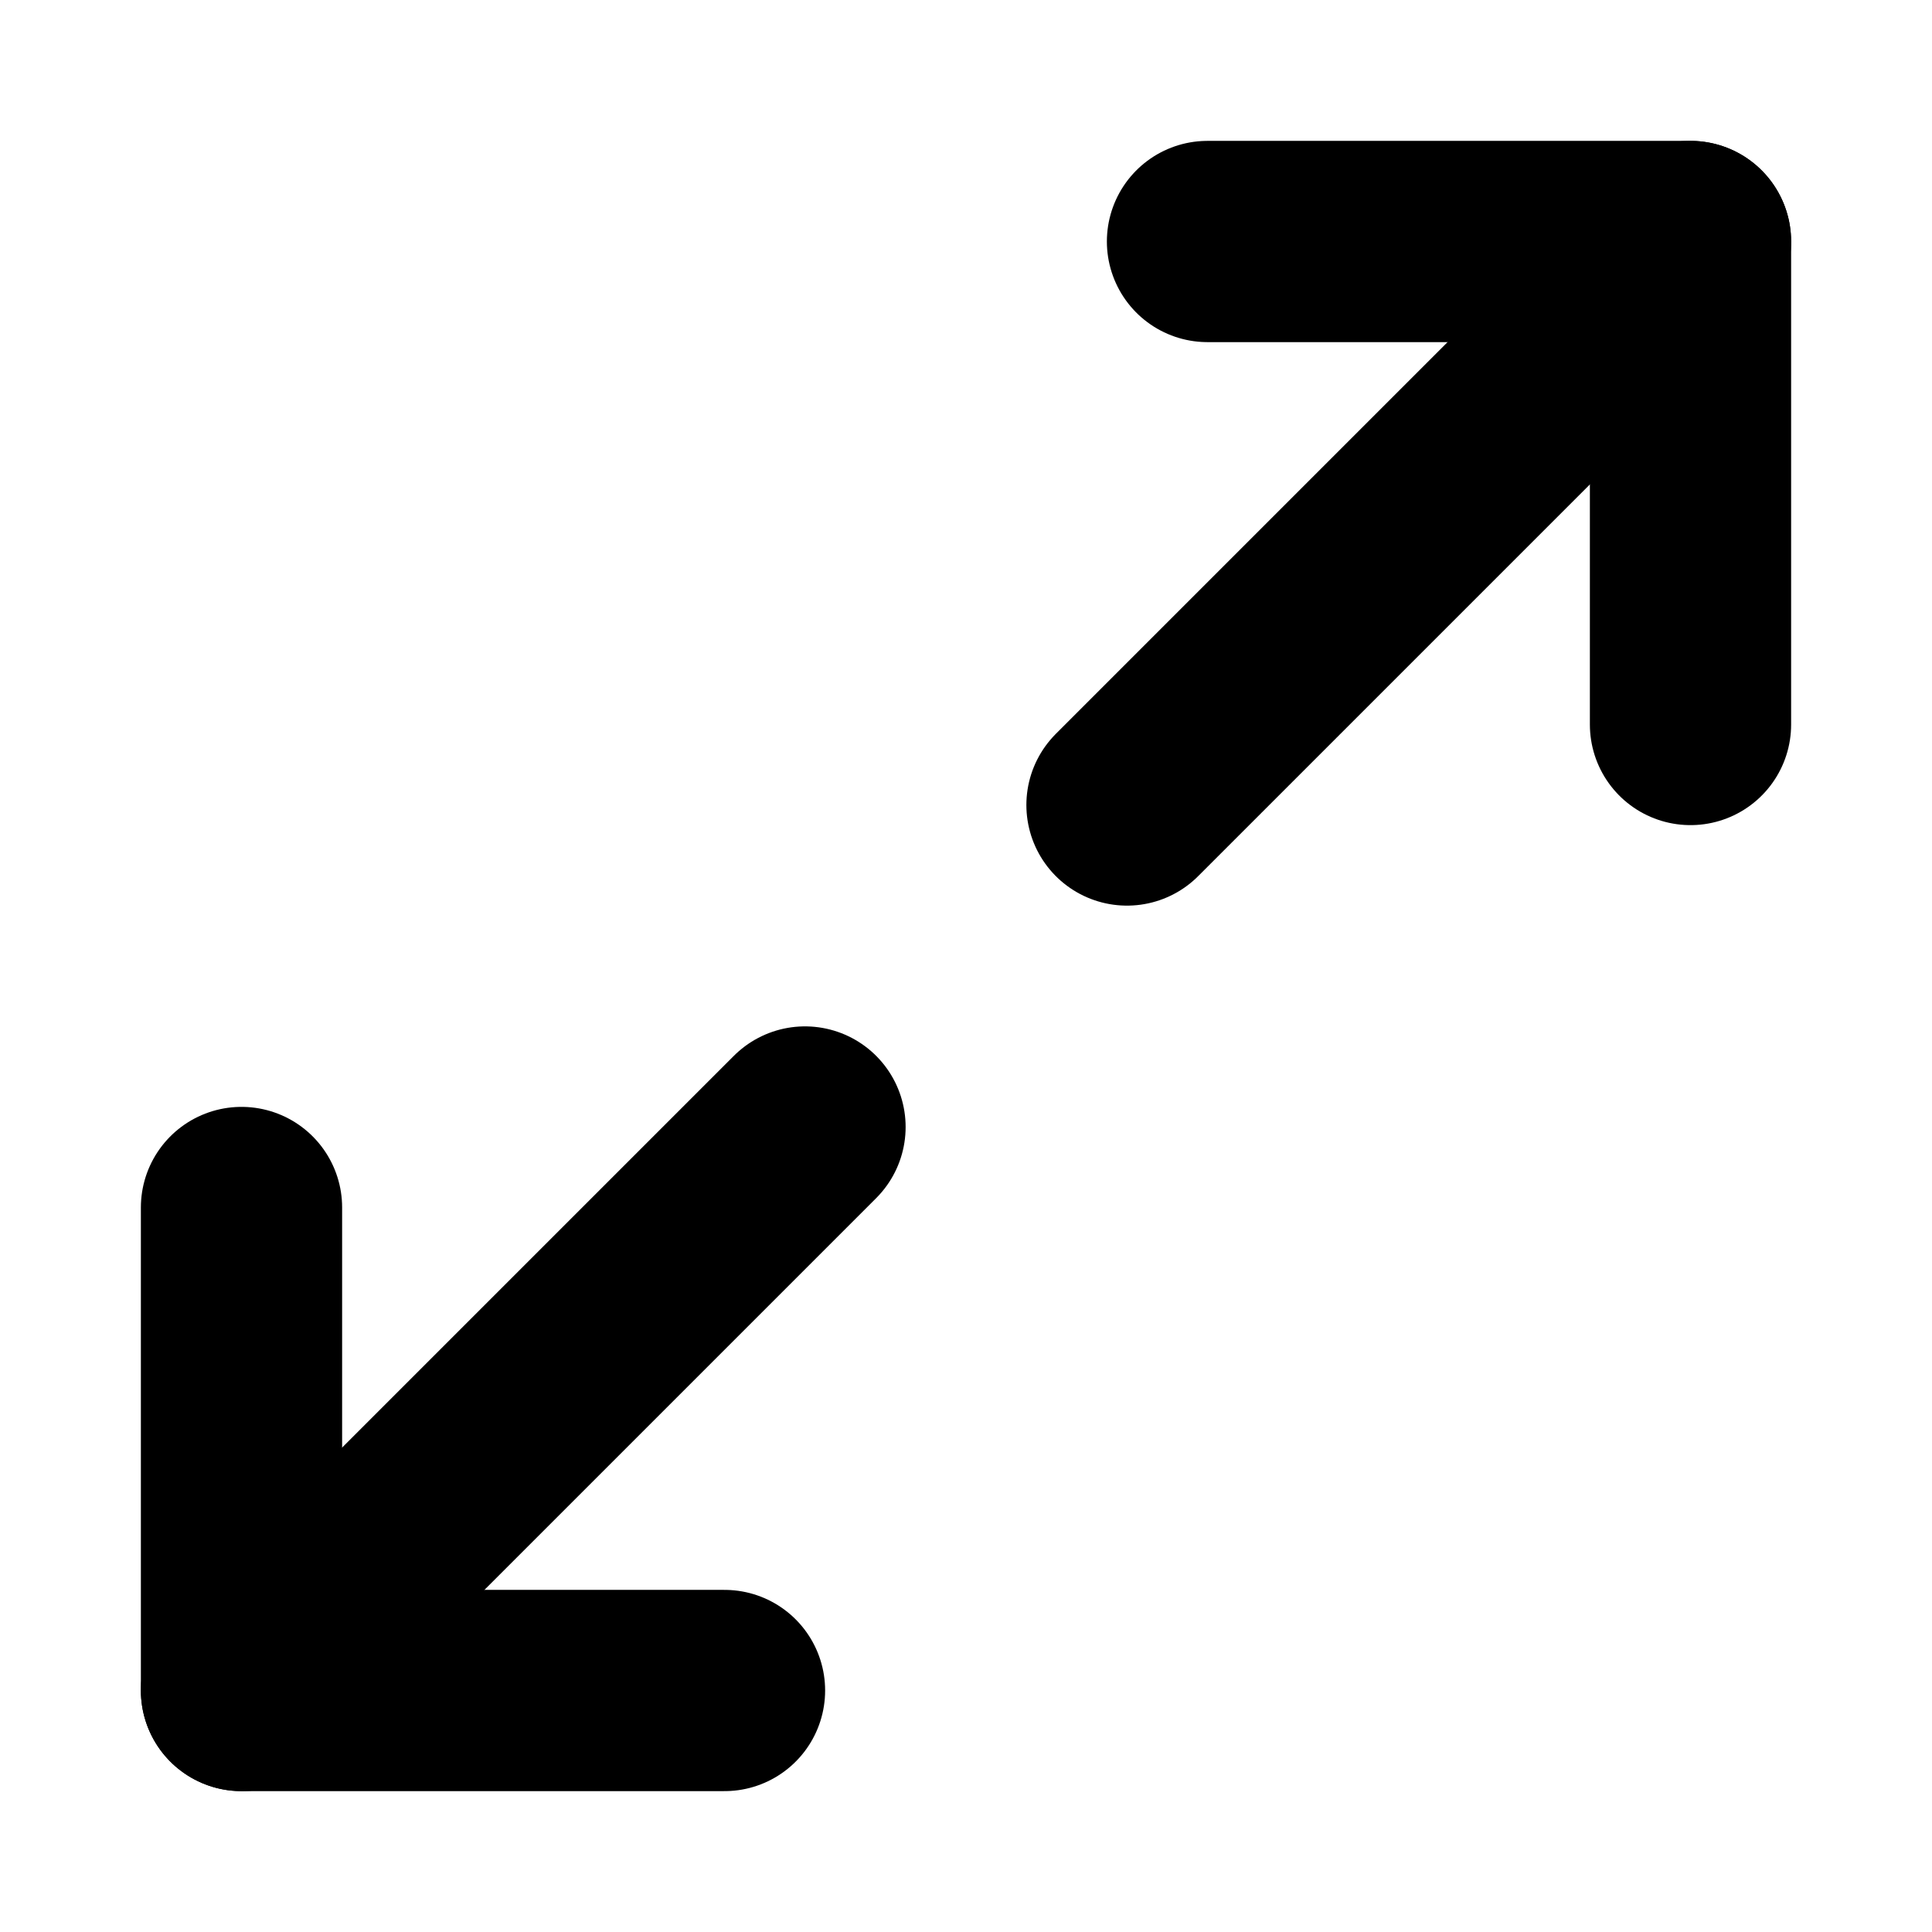
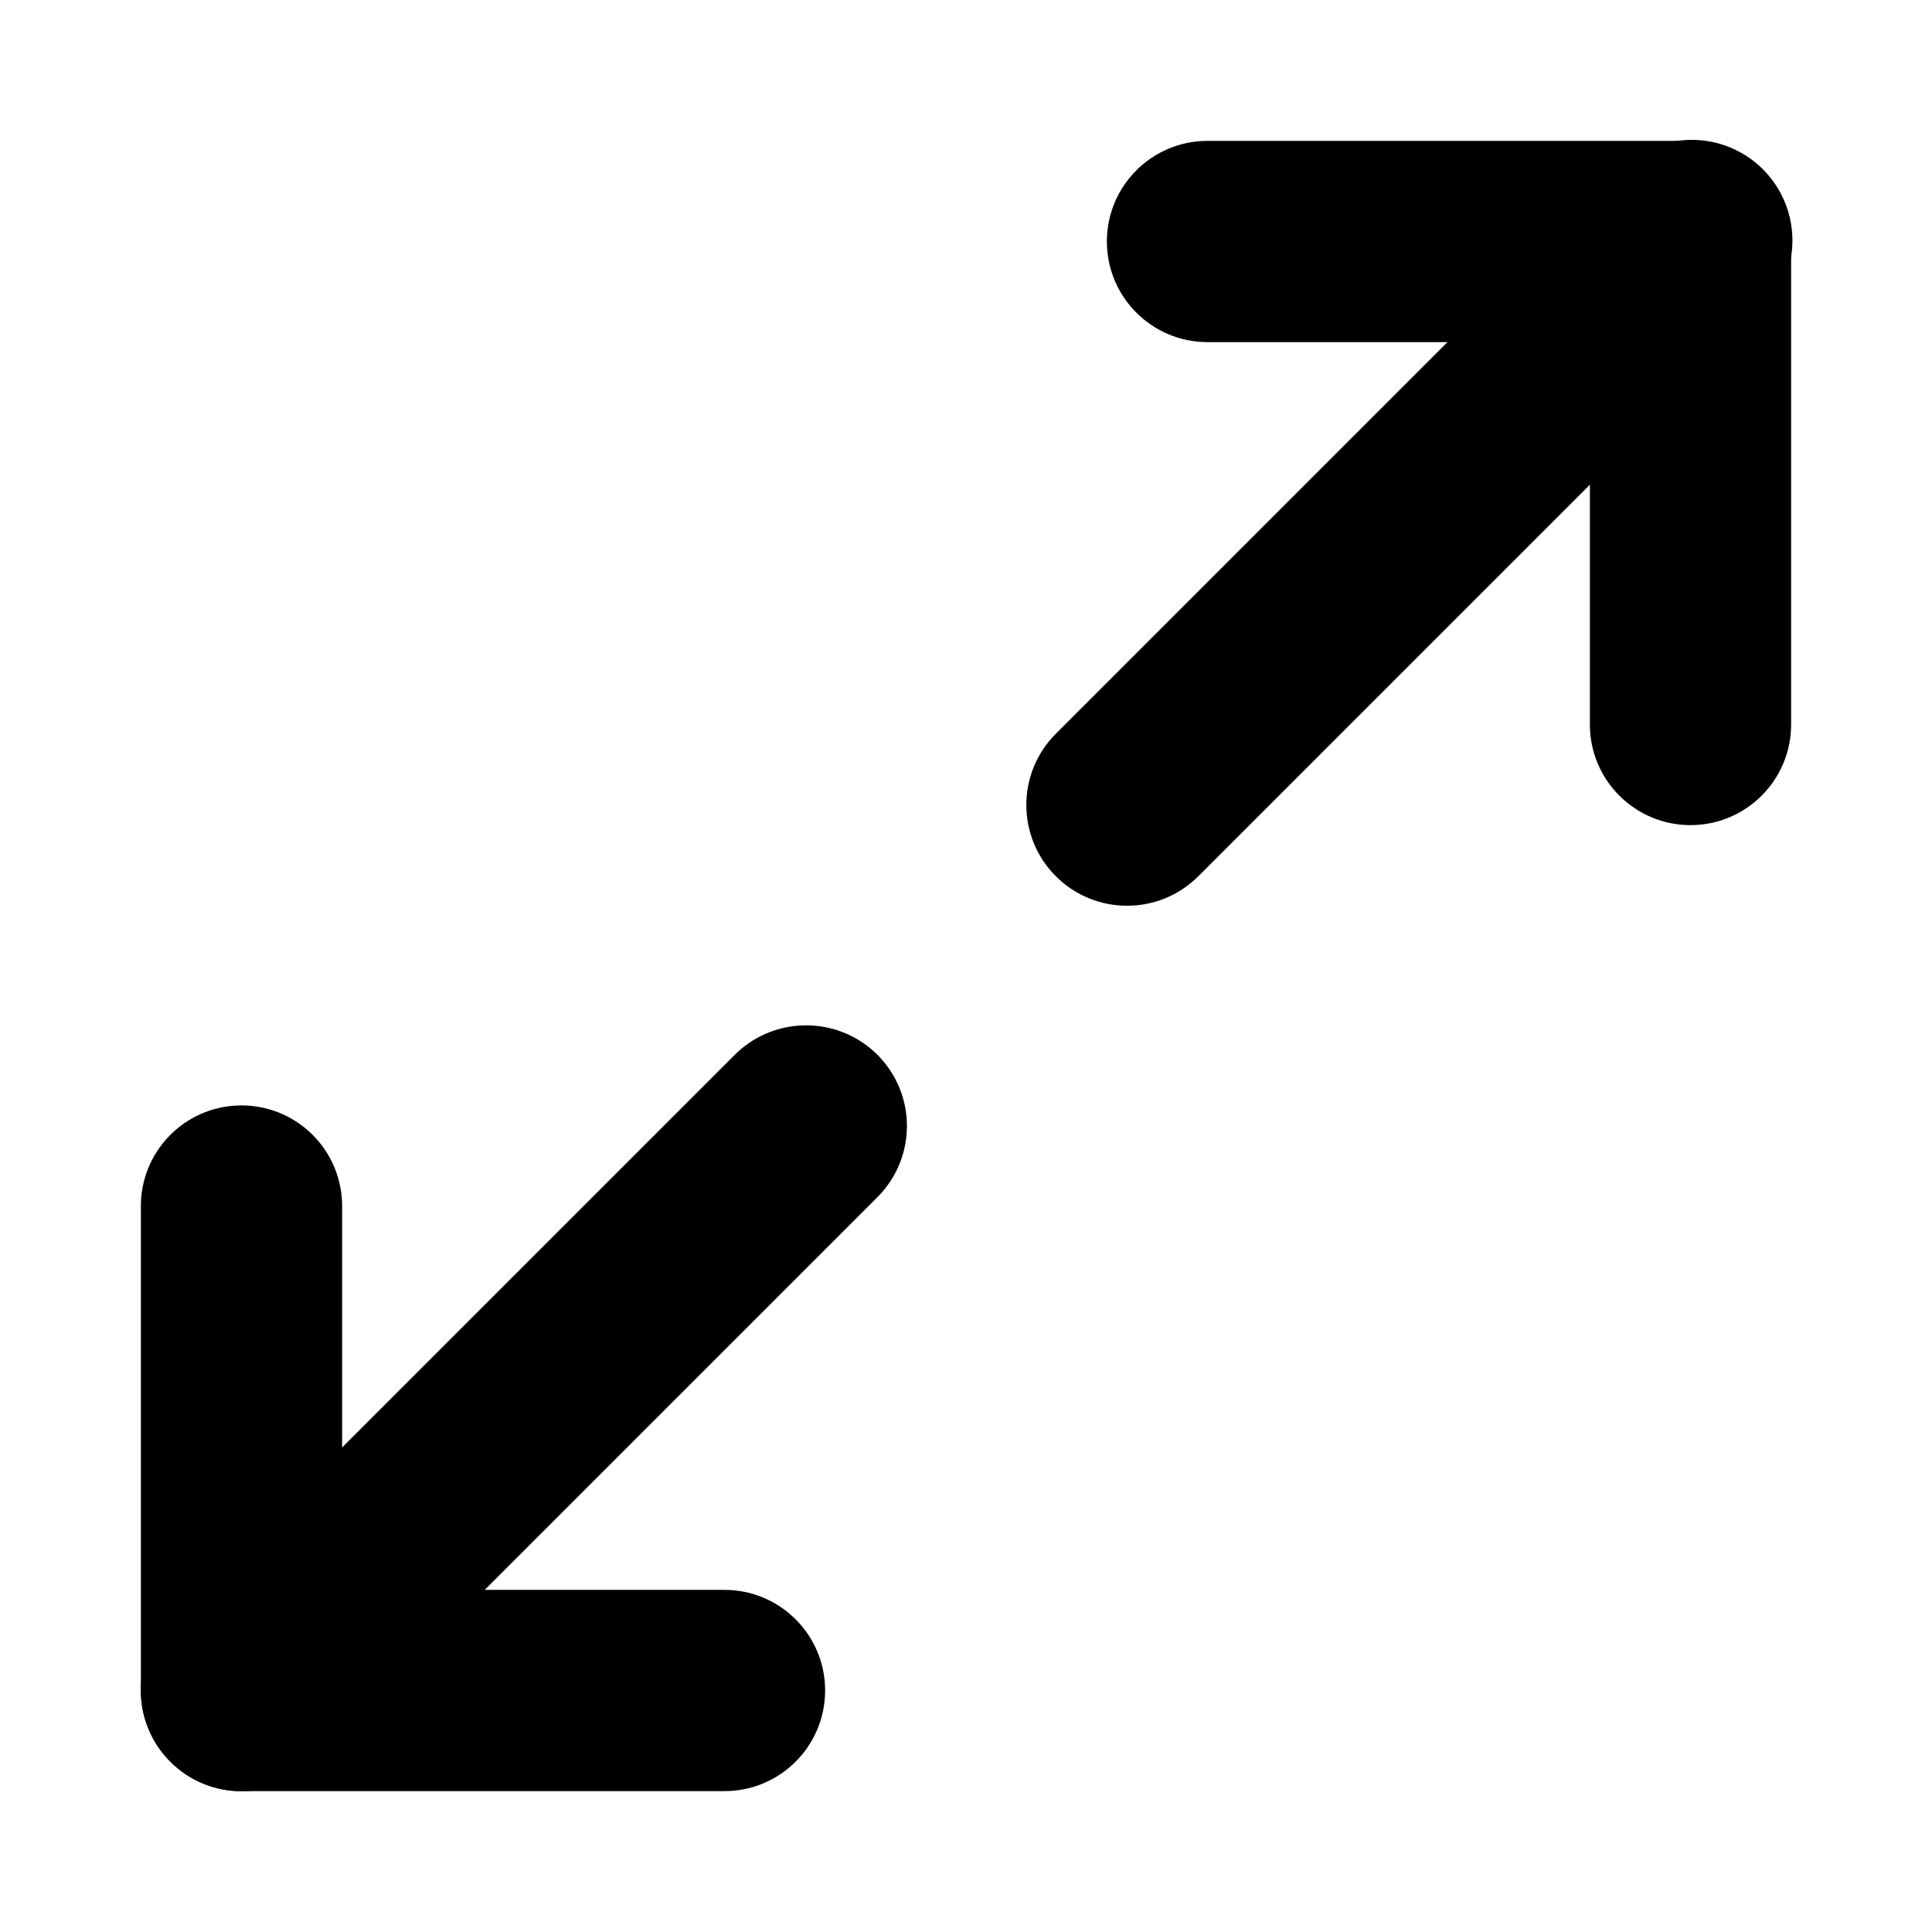
- <svg xmlns="http://www.w3.org/2000/svg" width="96" height="96" viewBox="0 0 24 24" fill="none" stroke="currentColor" stroke-width="2.5" stroke-linecap="round" stroke-linejoin="round" class="feather feather-maximize-2">
-   <polyline points="15 3 21 3 21 9" />
-   <polyline points="9 21 3 21 3 15" />
-   <line x1="21" y1="3" x2="14" y2="10" />
-   <line x1="3" y1="21" x2="10" y2="14" />
+ <svg xmlns="http://www.w3.org/2000/svg" width="96" height="96" viewBox="0 0 24 24" fill="none" stroke="currentColor" stroke-width="2.5" stroke-linecap="round" stroke-linejoin="round" class="feather feather-maximize-2" version="1.1" id="svg10">
+   <defs id="defs14" />
+   <g id="g835">
+     <path id="polyline2" d="m 15,1.75 a 1.25,1.25 0 1 0 0,2.5 h 4.75 V 9 a 1.25,1.25 0 1 0 2.5,0 V 3 A 1.25,1.25 0 0 0 21,1.75 Z" style="color:#000000;font-style:normal;font-variant:normal;font-weight:normal;font-stretch:normal;font-size:medium;line-height:normal;font-family:sans-serif;font-variant-ligatures:normal;font-variant-position:normal;font-variant-caps:normal;font-variant-numeric:normal;font-variant-alternates:normal;font-feature-settings:normal;text-indent:0;text-align:start;text-decoration:none;text-decoration-line:none;text-decoration-style:solid;text-decoration-color:#000000;letter-spacing:normal;word-spacing:normal;text-transform:none;writing-mode:lr-tb;direction:ltr;text-orientation:mixed;dominant-baseline:auto;baseline-shift:baseline;text-anchor:start;white-space:normal;shape-padding:0;clip-rule:nonzero;display:inline;overflow:visible;visibility:visible;opacity:1;isolation:auto;mix-blend-mode:normal;color-interpolation:sRGB;color-interpolation-filters:linearRGB;solid-color:#000000;solid-opacity:1;vector-effect:none;fill:#000000;fill-opacity:1;fill-rule:nonzero;stroke:none;stroke-width:2.5;stroke-linecap:butt;stroke-linejoin:miter;stroke-miterlimit:4;stroke-dasharray:none;stroke-dashoffset:0;stroke-opacity:1;color-rendering:auto;image-rendering:auto;shape-rendering:auto;text-rendering:auto;enable-background:accumulate" />
+     <path id="polyline4" d="M 2.98,13.732 A 1.25,1.25 0 0 0 1.75,15 v 6 A 1.25,1.25 0 0 0 3,22.25 h 6 a 1.25,1.25 0 1 0 0,-2.5 H 4.25 V 15 A 1.25,1.25 0 0 0 2.98,13.732 Z" style="color:#000000;font-style:normal;font-variant:normal;font-weight:normal;font-stretch:normal;font-size:medium;line-height:normal;font-family:sans-serif;font-variant-ligatures:normal;font-variant-position:normal;font-variant-caps:normal;font-variant-numeric:normal;font-variant-alternates:normal;font-feature-settings:normal;text-indent:0;text-align:start;text-decoration:none;text-decoration-line:none;text-decoration-style:solid;text-decoration-color:#000000;letter-spacing:normal;word-spacing:normal;text-transform:none;writing-mode:lr-tb;direction:ltr;text-orientation:mixed;dominant-baseline:auto;baseline-shift:baseline;text-anchor:start;white-space:normal;shape-padding:0;clip-rule:nonzero;display:inline;overflow:visible;visibility:visible;opacity:1;isolation:auto;mix-blend-mode:normal;color-interpolation:sRGB;color-interpolation-filters:linearRGB;solid-color:#000000;solid-opacity:1;vector-effect:none;fill:#000000;fill-opacity:1;fill-rule:nonzero;stroke:none;stroke-width:2.5;stroke-linecap:butt;stroke-linejoin:miter;stroke-miterlimit:4;stroke-dasharray:none;stroke-dashoffset:0;stroke-opacity:1;color-rendering:auto;image-rendering:auto;shape-rendering:auto;text-rendering:auto;enable-background:accumulate" />
+     <path id="line6" d="m 20.975,1.738 a 1.25,1.25 0 0 0 -0.859,0.377 l -7,7 a 1.251,1.251 0 1 0 1.77,1.77 l 7,-7 A 1.25,1.25 0 0 0 20.975,1.738 Z" style="color:#000000;font-style:normal;font-variant:normal;font-weight:normal;font-stretch:normal;font-size:medium;line-height:normal;font-family:sans-serif;font-variant-ligatures:normal;font-variant-position:normal;font-variant-caps:normal;font-variant-numeric:normal;font-variant-alternates:normal;font-feature-settings:normal;text-indent:0;text-align:start;text-decoration:none;text-decoration-line:none;text-decoration-style:solid;text-decoration-color:#000000;letter-spacing:normal;word-spacing:normal;text-transform:none;writing-mode:lr-tb;direction:ltr;text-orientation:mixed;dominant-baseline:auto;baseline-shift:baseline;text-anchor:start;white-space:normal;shape-padding:0;clip-rule:nonzero;display:inline;overflow:visible;visibility:visible;opacity:1;isolation:auto;mix-blend-mode:normal;color-interpolation:sRGB;color-interpolation-filters:linearRGB;solid-color:#000000;solid-opacity:1;vector-effect:none;fill:#000000;fill-opacity:1;fill-rule:nonzero;stroke:none;stroke-width:2.5;stroke-linecap:butt;stroke-linejoin:miter;stroke-miterlimit:4;stroke-dasharray:none;stroke-dashoffset:0;stroke-opacity:1;color-rendering:auto;image-rendering:auto;shape-rendering:auto;text-rendering:auto;enable-background:accumulate" />
+     <path id="line8" d="m 9.975,12.738 a 1.25,1.25 0 0 0 -0.859,0.377 l -7,7 a 1.251,1.251 0 1 0 1.77,1.77 l 7,-7 A 1.25,1.25 0 0 0 9.975,12.738 Z" style="color:#000000;font-style:normal;font-variant:normal;font-weight:normal;font-stretch:normal;font-size:medium;line-height:normal;font-family:sans-serif;font-variant-ligatures:normal;font-variant-position:normal;font-variant-caps:normal;font-variant-numeric:normal;font-variant-alternates:normal;font-feature-settings:normal;text-indent:0;text-align:start;text-decoration:none;text-decoration-line:none;text-decoration-style:solid;text-decoration-color:#000000;letter-spacing:normal;word-spacing:normal;text-transform:none;writing-mode:lr-tb;direction:ltr;text-orientation:mixed;dominant-baseline:auto;baseline-shift:baseline;text-anchor:start;white-space:normal;shape-padding:0;clip-rule:nonzero;display:inline;overflow:visible;visibility:visible;opacity:1;isolation:auto;mix-blend-mode:normal;color-interpolation:sRGB;color-interpolation-filters:linearRGB;solid-color:#000000;solid-opacity:1;vector-effect:none;fill:#000000;fill-opacity:1;fill-rule:nonzero;stroke:none;stroke-width:2.5;stroke-linecap:butt;stroke-linejoin:miter;stroke-miterlimit:4;stroke-dasharray:none;stroke-dashoffset:0;stroke-opacity:1;color-rendering:auto;image-rendering:auto;shape-rendering:auto;text-rendering:auto;enable-background:accumulate" />
+   </g>
</svg>
